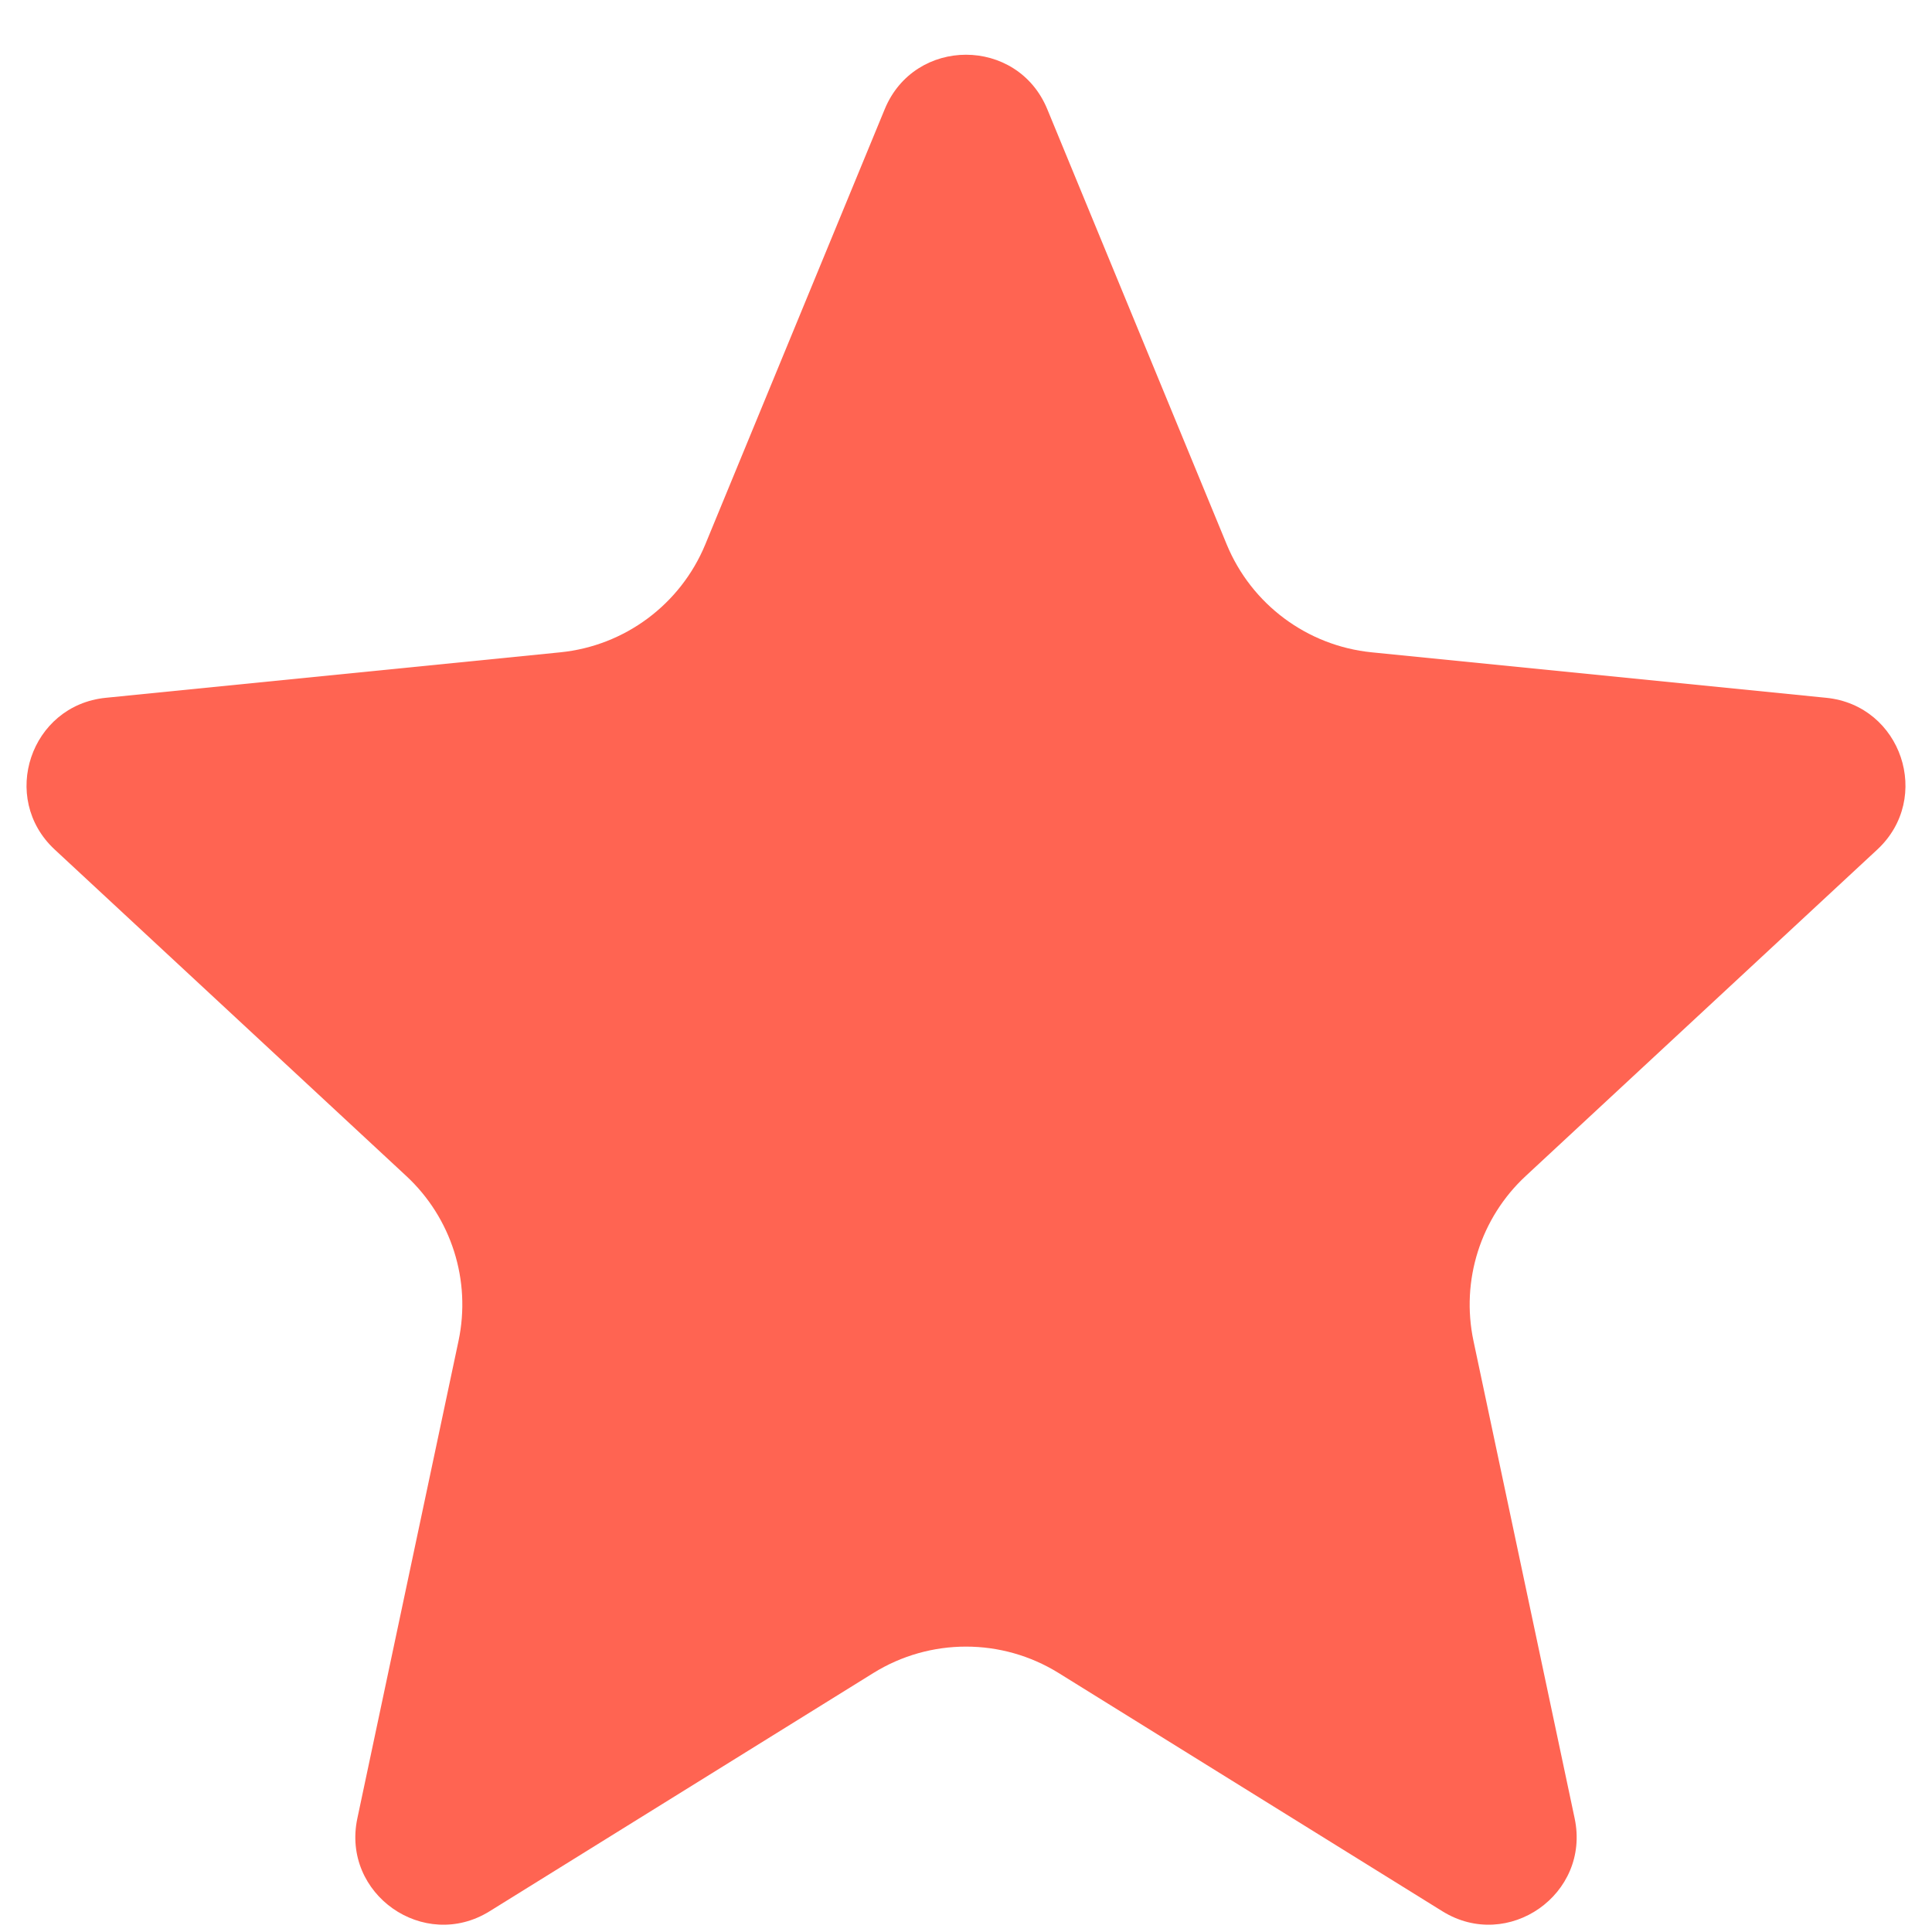
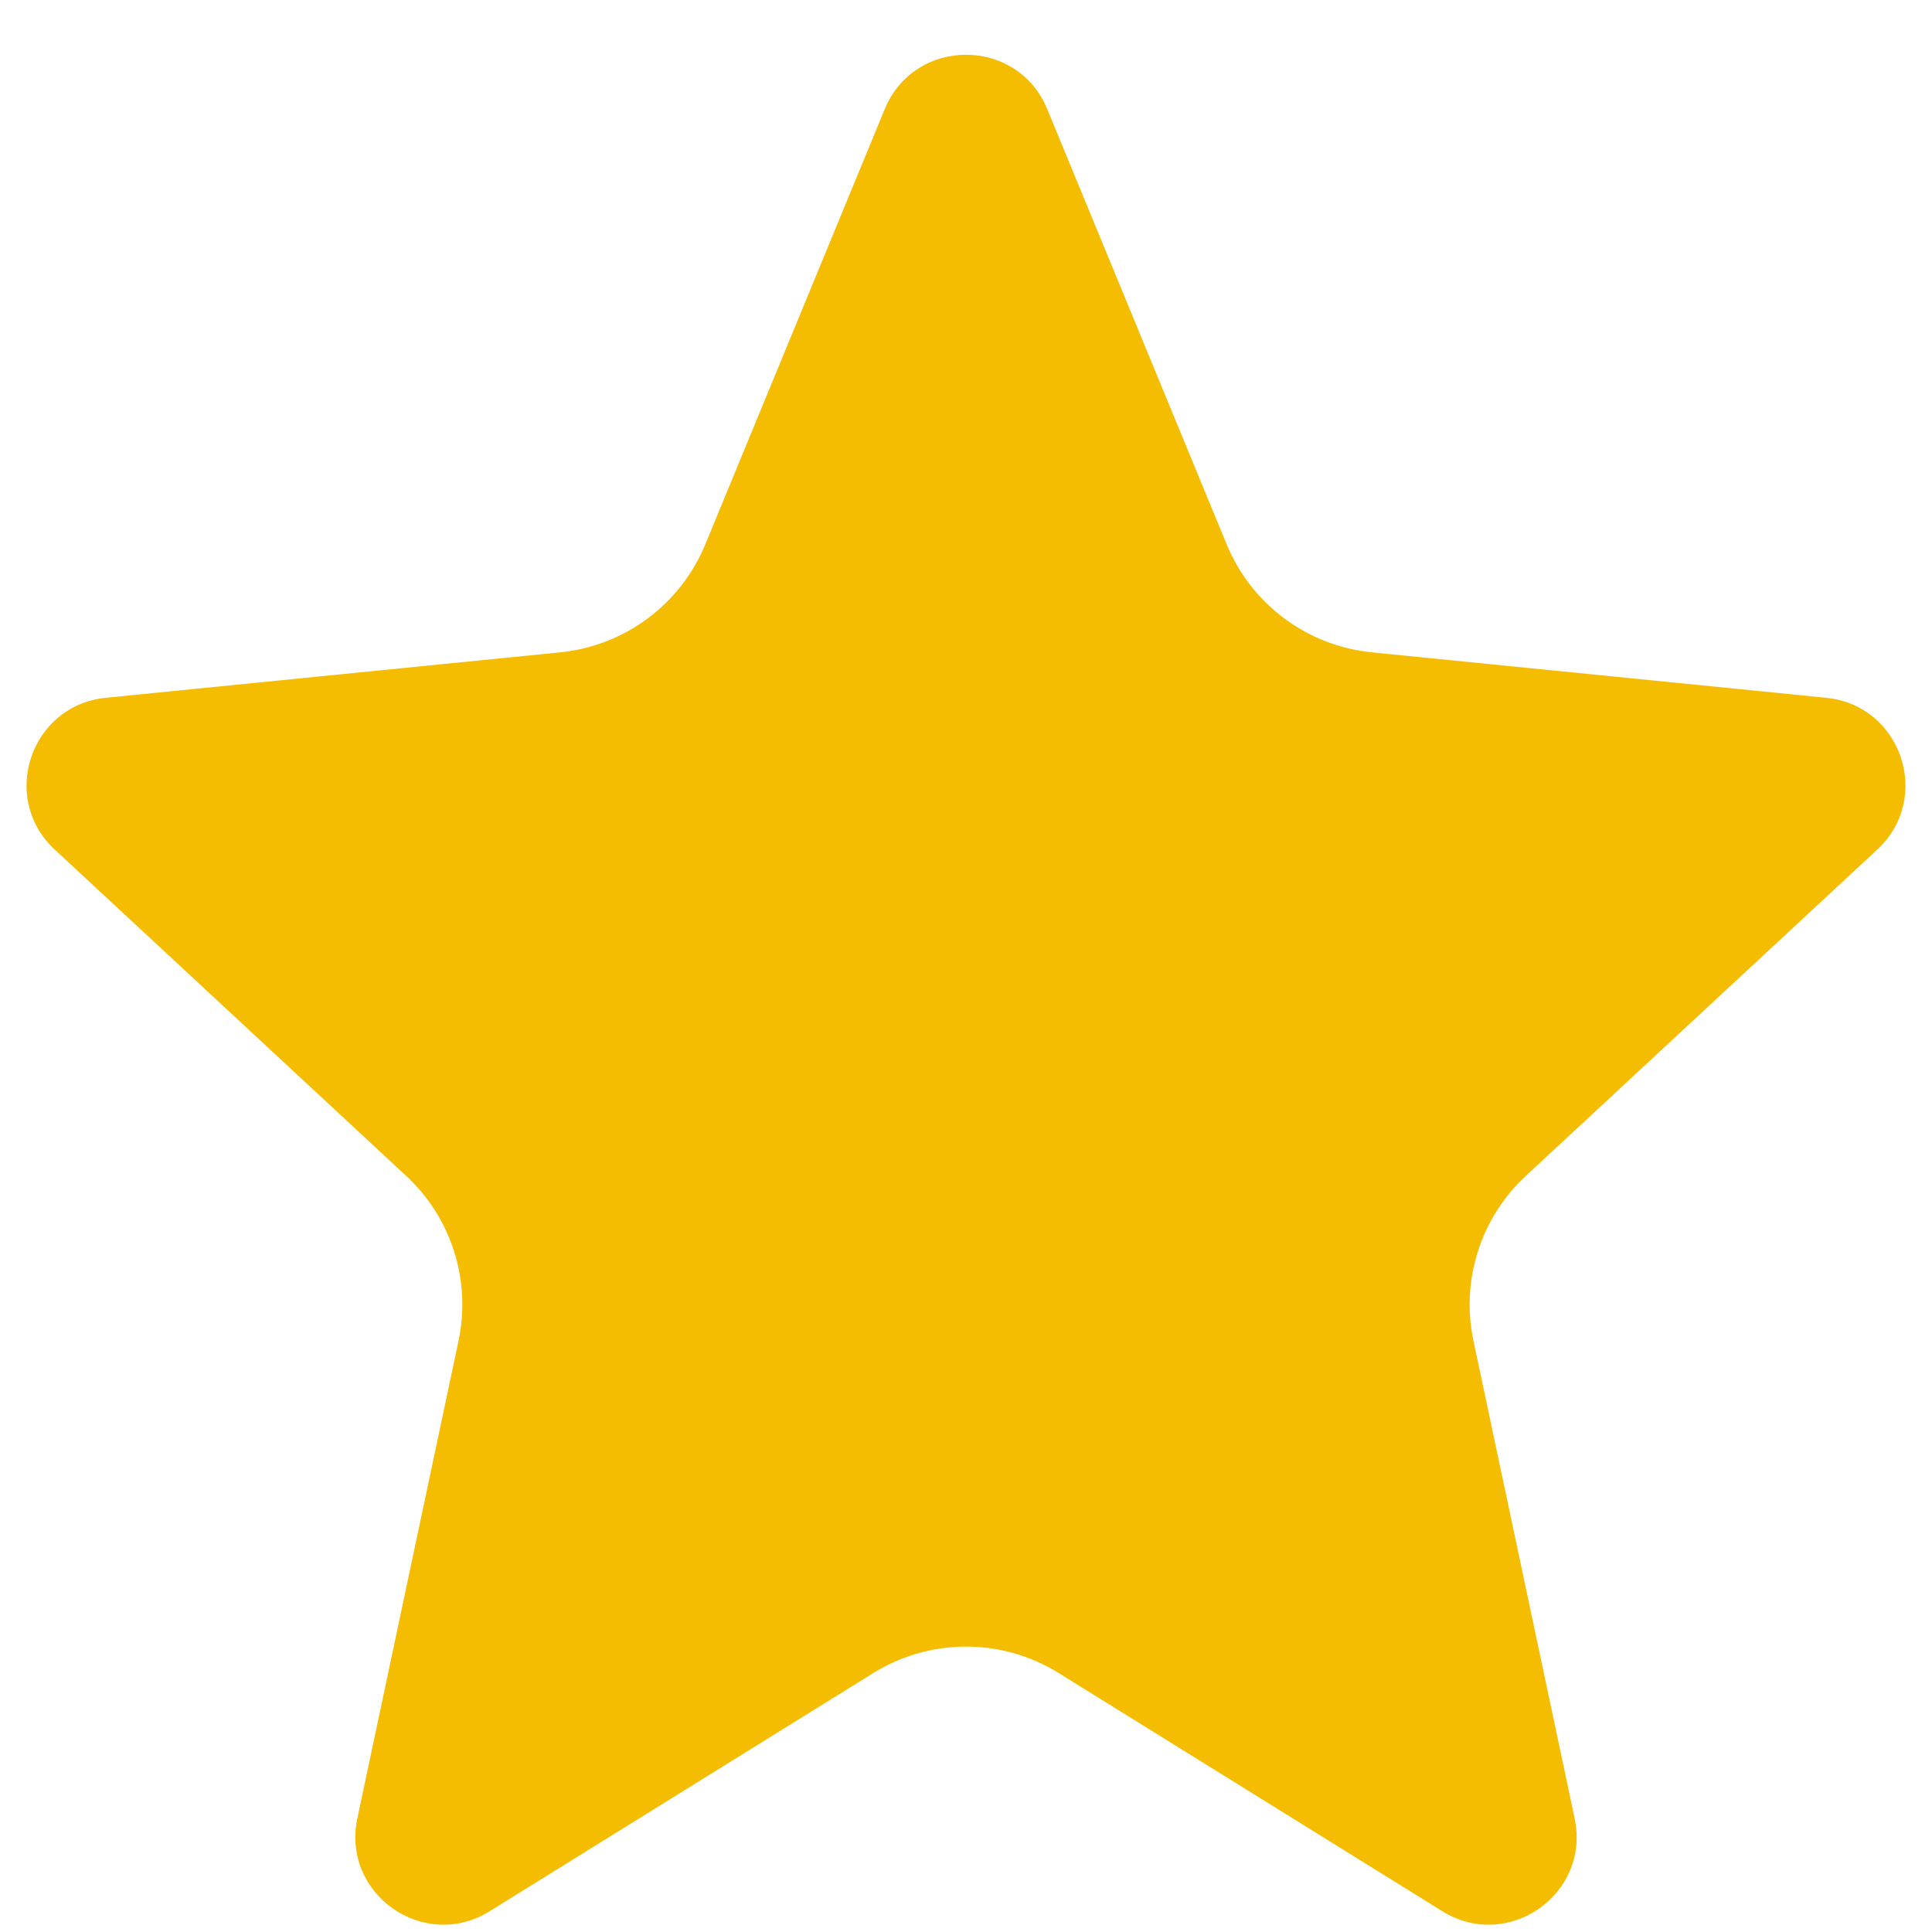
<svg xmlns="http://www.w3.org/2000/svg" width="22" height="22" viewBox="0 0 22 22" fill="none">
-   <path d="M10.075 1.242C10.416 0.417 11.584 0.417 11.925 1.242L13.969 6.2C14.251 6.882 14.885 7.354 15.619 7.428L20.796 7.946C21.653 8.032 22.008 9.088 21.377 9.674L17.375 13.39C16.859 13.868 16.633 14.582 16.779 15.27L17.931 20.707C18.113 21.569 17.173 22.228 16.425 21.764L12.055 19.051C11.409 18.65 10.591 18.65 9.945 19.051L5.575 21.764C4.827 22.228 3.887 21.569 4.069 20.707L5.221 15.27C5.367 14.582 5.141 13.868 4.625 13.39L0.623 9.674C-0.008 9.088 0.347 8.032 1.204 7.946L6.381 7.428C7.115 7.354 7.749 6.882 8.031 6.2L10.075 1.242Z" fill="#FF6452" />
+   <path d="M10.075 1.242C10.416 0.417 11.584 0.417 11.925 1.242L13.969 6.2C14.251 6.882 14.885 7.354 15.619 7.428L20.796 7.946C21.653 8.032 22.008 9.088 21.377 9.674L17.375 13.39C16.859 13.868 16.633 14.582 16.779 15.27L17.931 20.707C18.113 21.569 17.173 22.228 16.425 21.764L12.055 19.051C11.409 18.65 10.591 18.65 9.945 19.051L5.575 21.764C4.827 22.228 3.887 21.569 4.069 20.707L5.221 15.27C5.367 14.582 5.141 13.868 4.625 13.39L0.623 9.674C-0.008 9.088 0.347 8.032 1.204 7.946L6.381 7.428C7.115 7.354 7.749 6.882 8.031 6.2L10.075 1.242Z" fill="#F5BD02" />
</svg>
